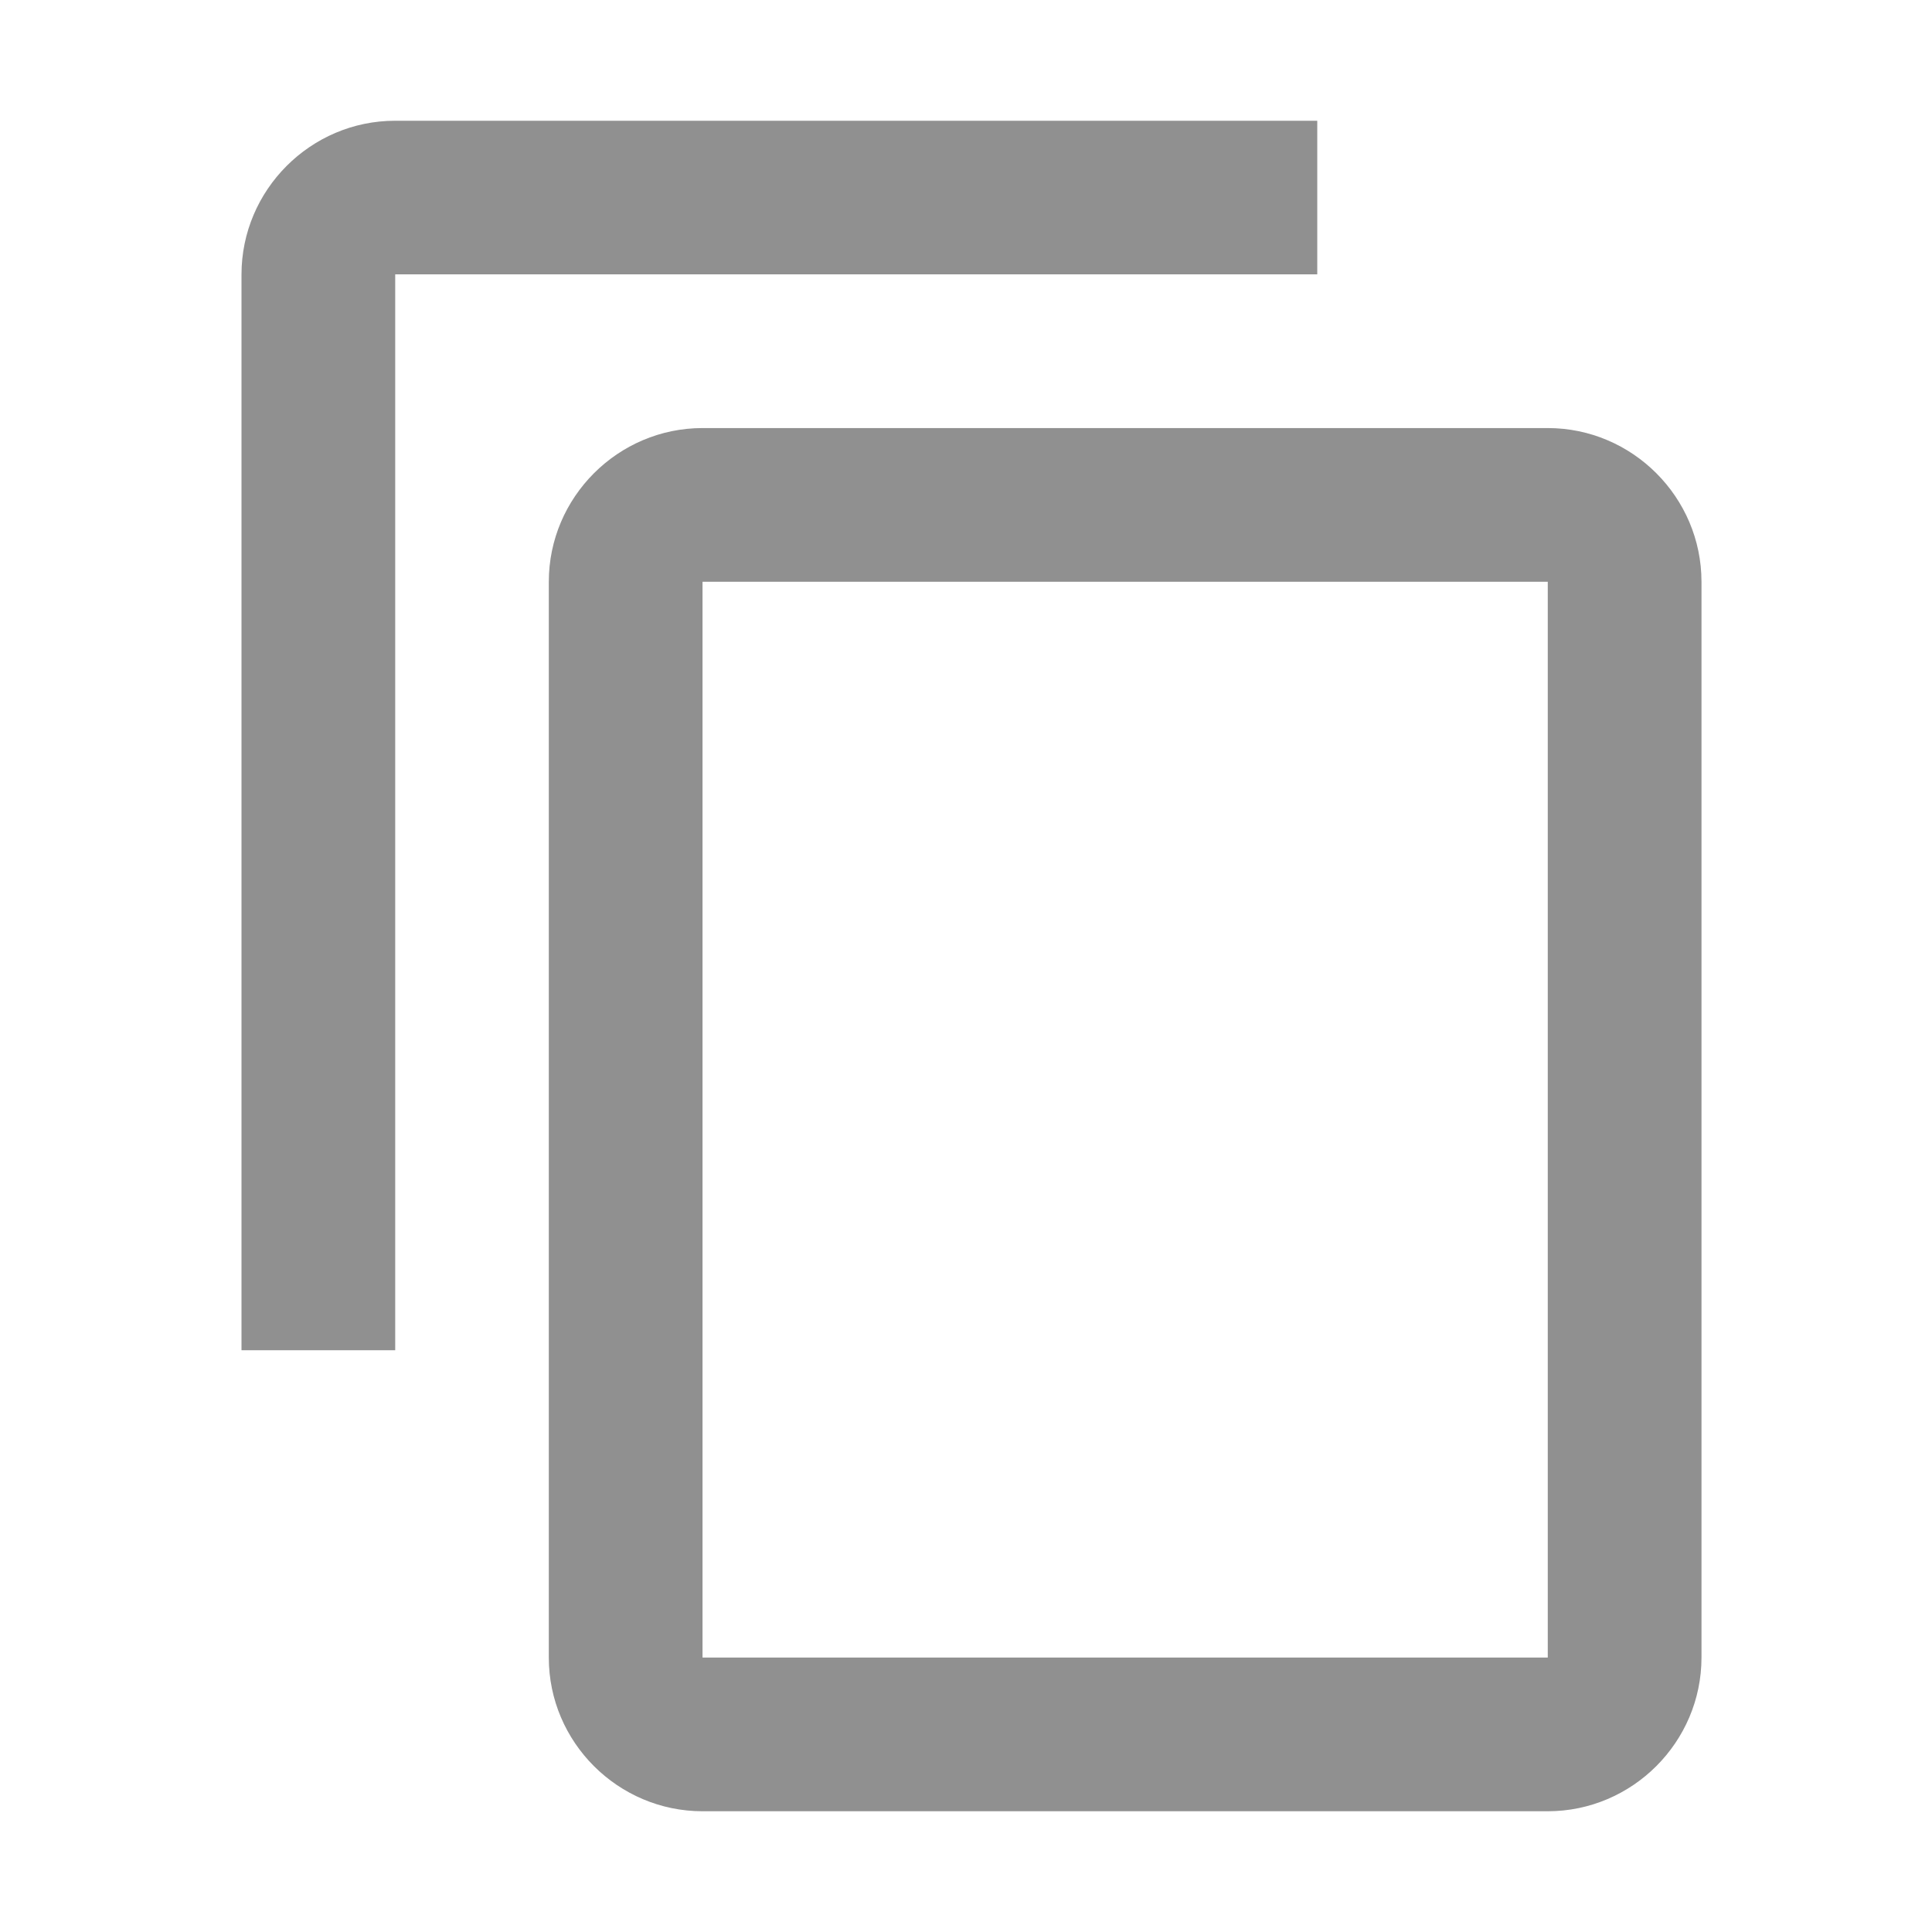
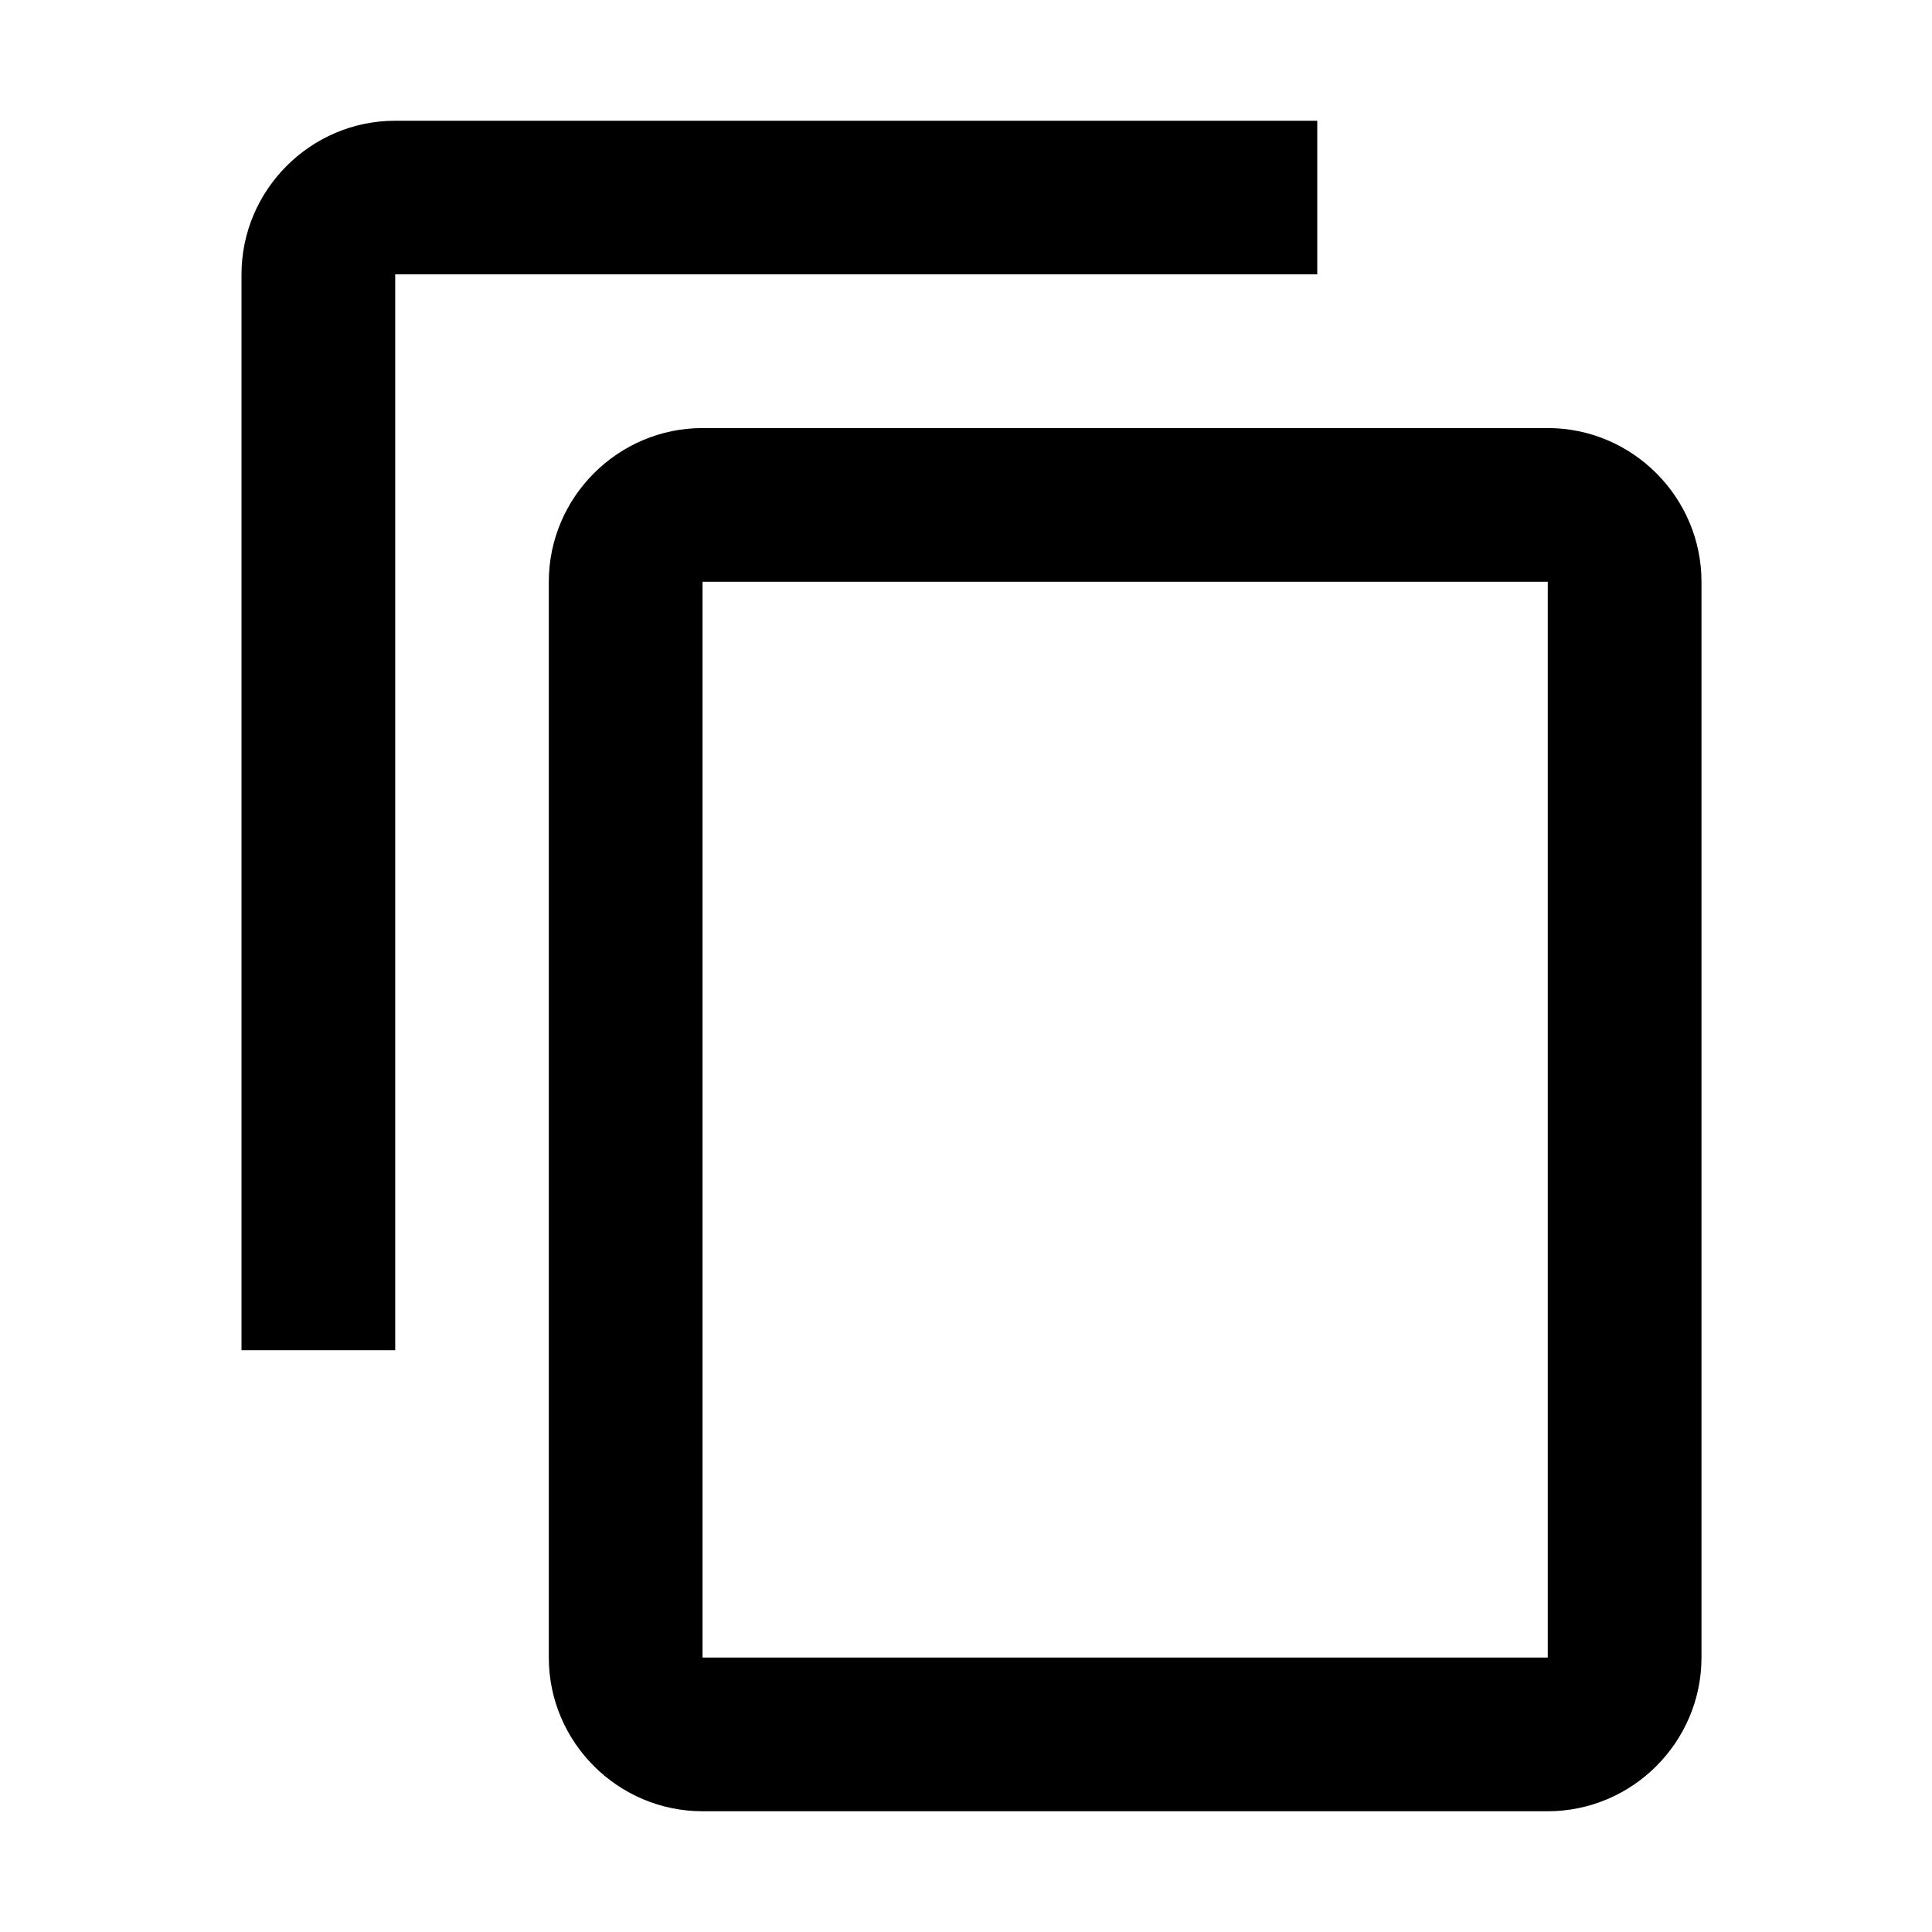
<svg xmlns="http://www.w3.org/2000/svg" width="16" height="16" viewBox="0 0 16 16">
-   <g fill="none" fill-rule="evenodd">
-     <path d="M0 0h16v16H0z" />
-     <path fill="#909090" fill-rule="nonzero" d="M10.91 1H3.272C2.573 1 2 1.573 2 2.273v8.909h1.273v-8.91h7.636V1zm1.908 2.545h-7c-.7 0-1.273.573-1.273 1.273v8.91c0 .7.573 1.272 1.273 1.272h7c.7 0 1.273-.573 1.273-1.273V4.818c0-.7-.573-1.273-1.273-1.273zm0 10.182h-7V4.818h7v8.91z" />
+   <g fill-rule="evenodd">
+     <path fill="#000000" fill-rule="nonzero" d="M10.91 1H3.272C2.573 1 2 1.573 2 2.273v8.909h1.273v-8.91h7.636V1zm1.908 2.545h-7c-.7 0-1.273.573-1.273 1.273v8.91c0 .7.573 1.272 1.273 1.272h7c.7 0 1.273-.573 1.273-1.273V4.818c0-.7-.573-1.273-1.273-1.273zm0 10.182h-7V4.818h7v8.91z" />
  </g>
</svg>
